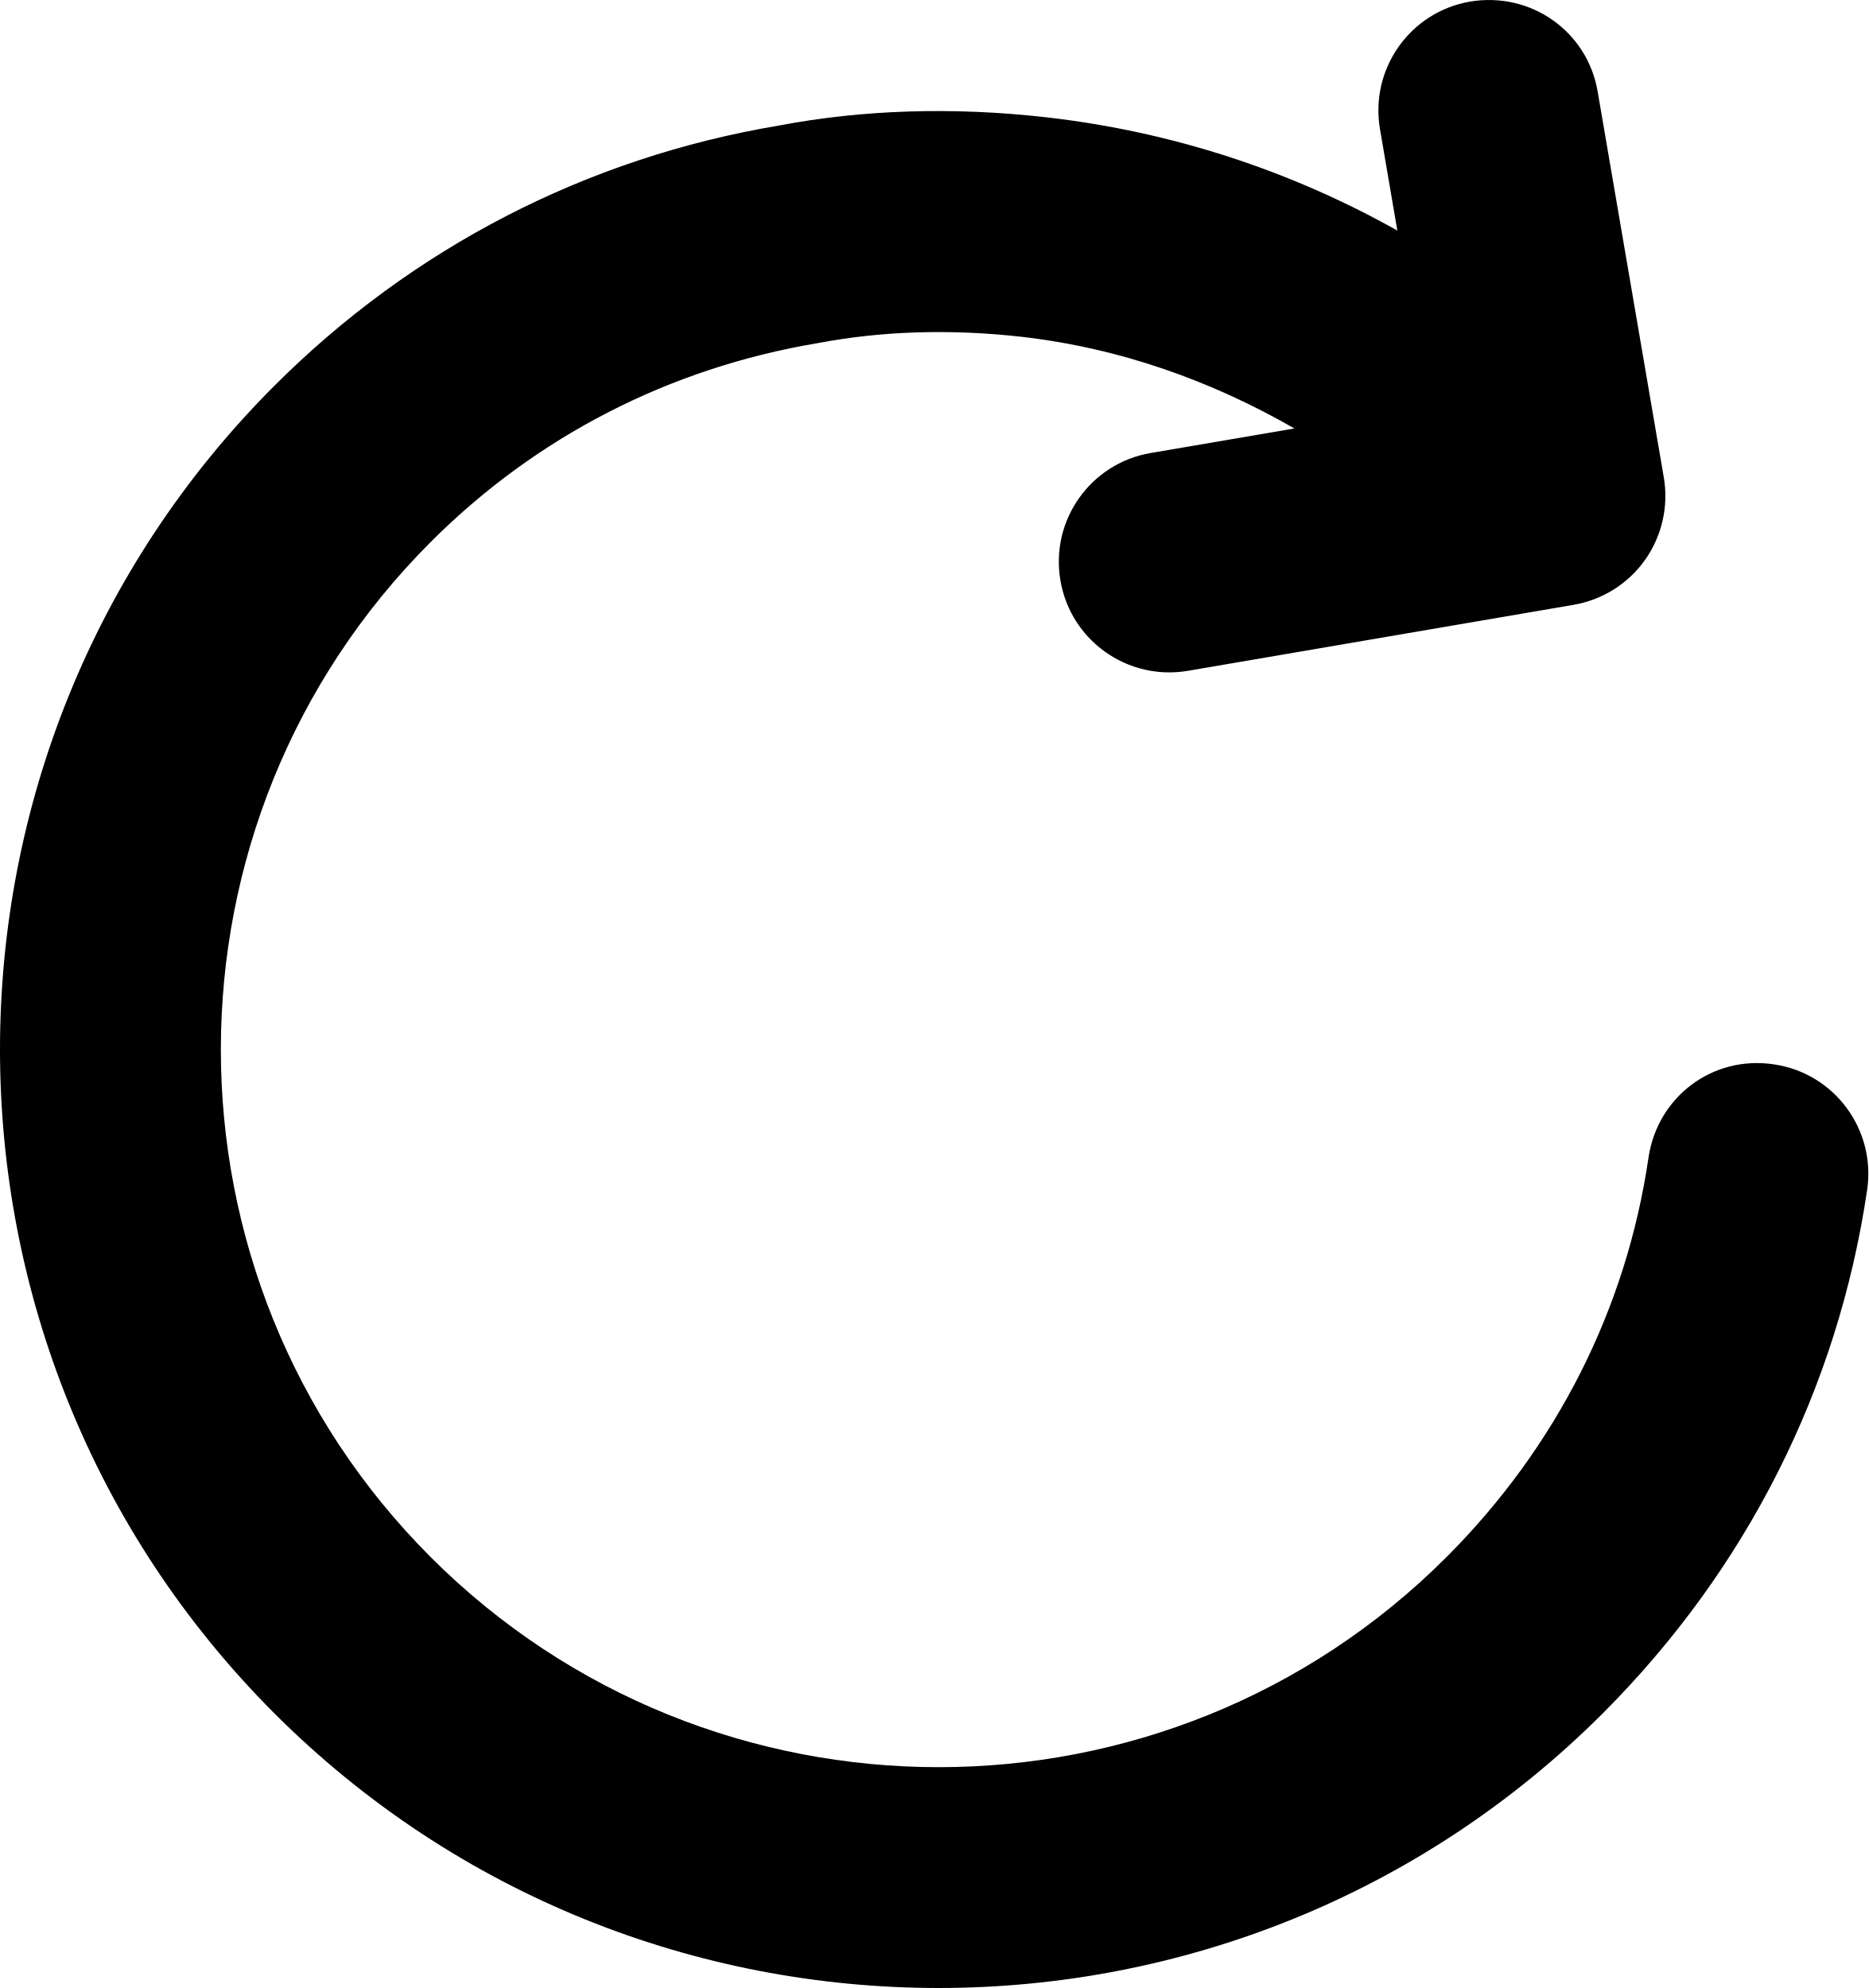
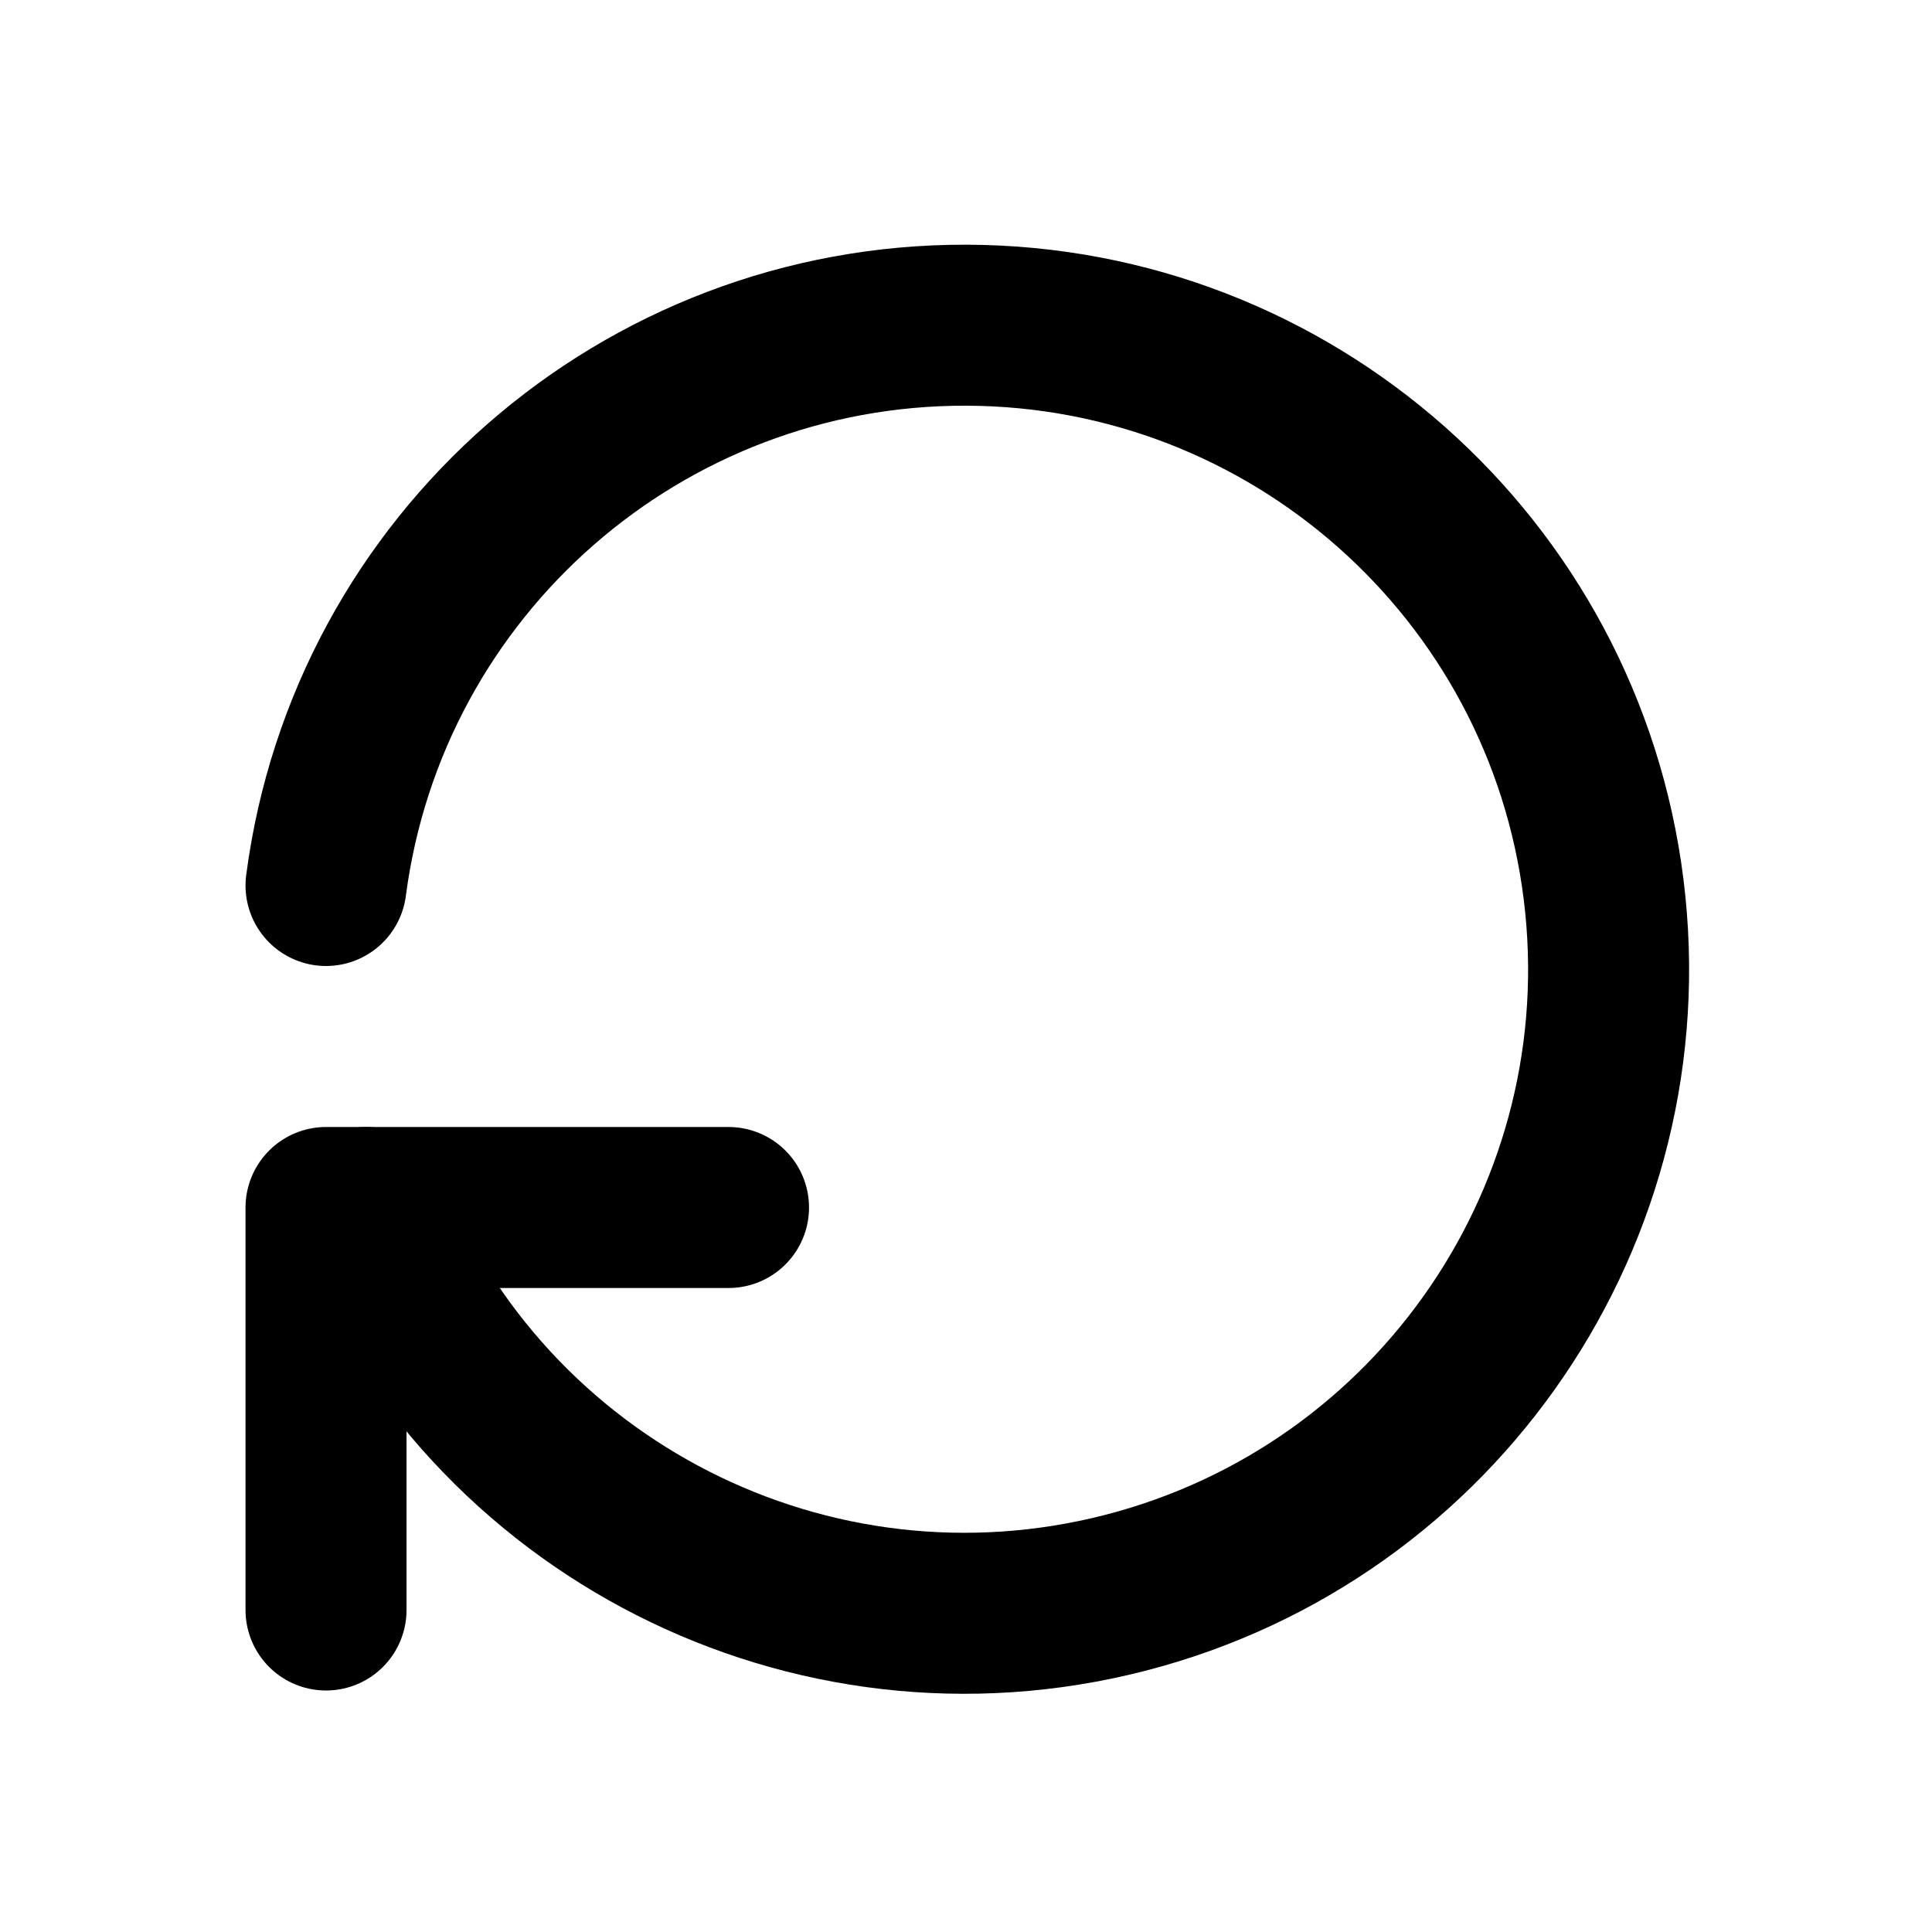
- <svg xmlns="http://www.w3.org/2000/svg" width="15.517" height="16.513" viewBox="0 0 15.517 16.513" fill="none">
-   <path d="M 14.733 8.841 C 14.22 8.763 13.765 9.114 13.691 9.615 C 13.507 10.873 12.926 12.021 12.012 12.935 C 9.686 15.261 5.903 15.259 3.578 12.935 C 1.253 10.61 1.253 6.826 3.578 4.501 C 4.452 3.627 5.557 3.057 6.792 2.85 C 7.324 2.749 7.895 2.731 8.488 2.798 C 9.302 2.892 10.059 3.162 10.75 3.559 L 9.556 3.763 C 9.057 3.848 8.721 4.322 8.807 4.822 C 8.883 5.269 9.271 5.585 9.71 5.585 C 9.761 5.585 9.813 5.581 9.866 5.572 L 13.068 5.024 C 13.308 4.983 13.522 4.849 13.663 4.65 C 13.803 4.451 13.859 4.205 13.818 3.965 L 13.269 0.762 C 13.185 0.263 12.717 -0.071 12.21 0.013 C 11.711 0.098 11.375 0.573 11.461 1.073 L 11.605 1.915 C 10.717 1.417 9.737 1.095 8.696 0.975 C 7.917 0.886 7.161 0.911 6.468 1.043 C 4.875 1.31 3.427 2.057 2.28 3.203 C -0.76 6.244 -0.76 11.191 2.28 14.233 C 3.801 15.753 5.798 16.513 7.795 16.513 C 9.792 16.513 11.789 15.753 13.31 14.233 C 14.504 13.038 15.264 11.533 15.507 9.882 C 15.58 9.38 15.233 8.914 14.733 8.841 Z" fill="currentColor" fill-rule="nonzero" />
+ <svg xmlns="http://www.w3.org/2000/svg" width="24" height="24" viewBox="0 0 24 24" fill="none" stroke="currentColor" stroke-width="2" stroke-linecap="round" stroke-linejoin="round">
+   <path d="M4.05 11 a8 8 0 1 1 .5 4" />
+   <path d="M4.05 20 v-5 h5" />
</svg>
